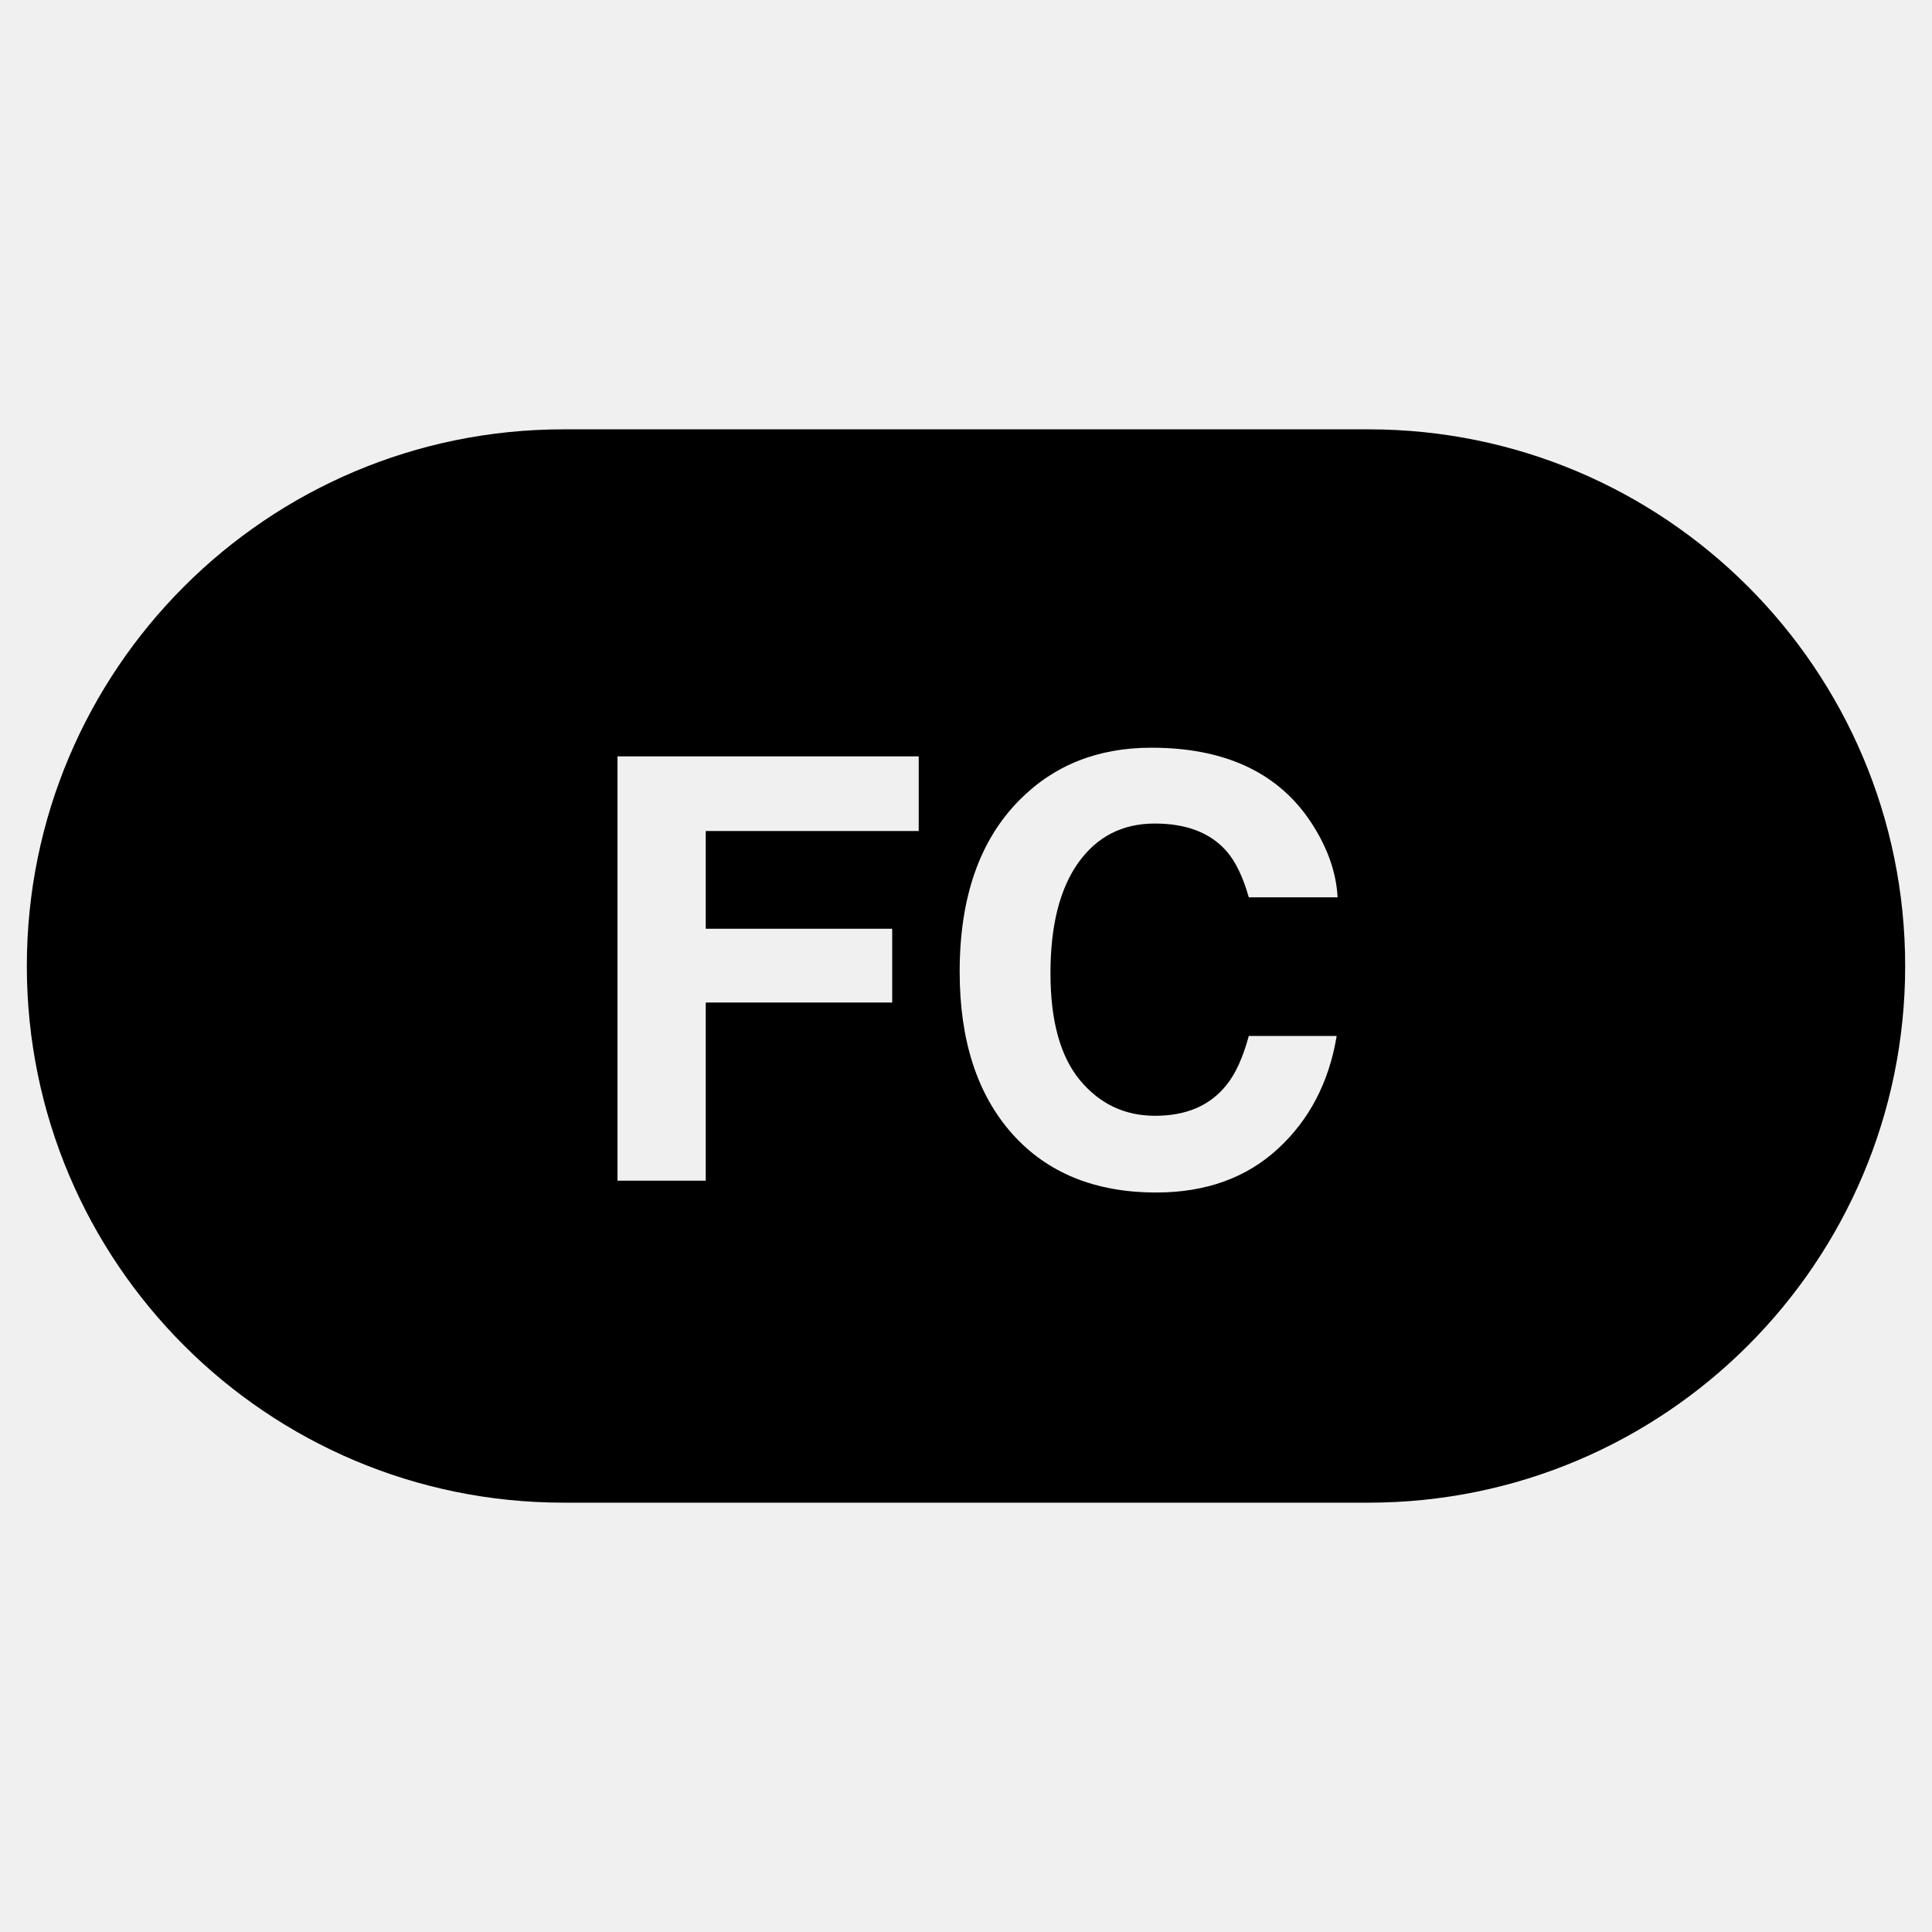
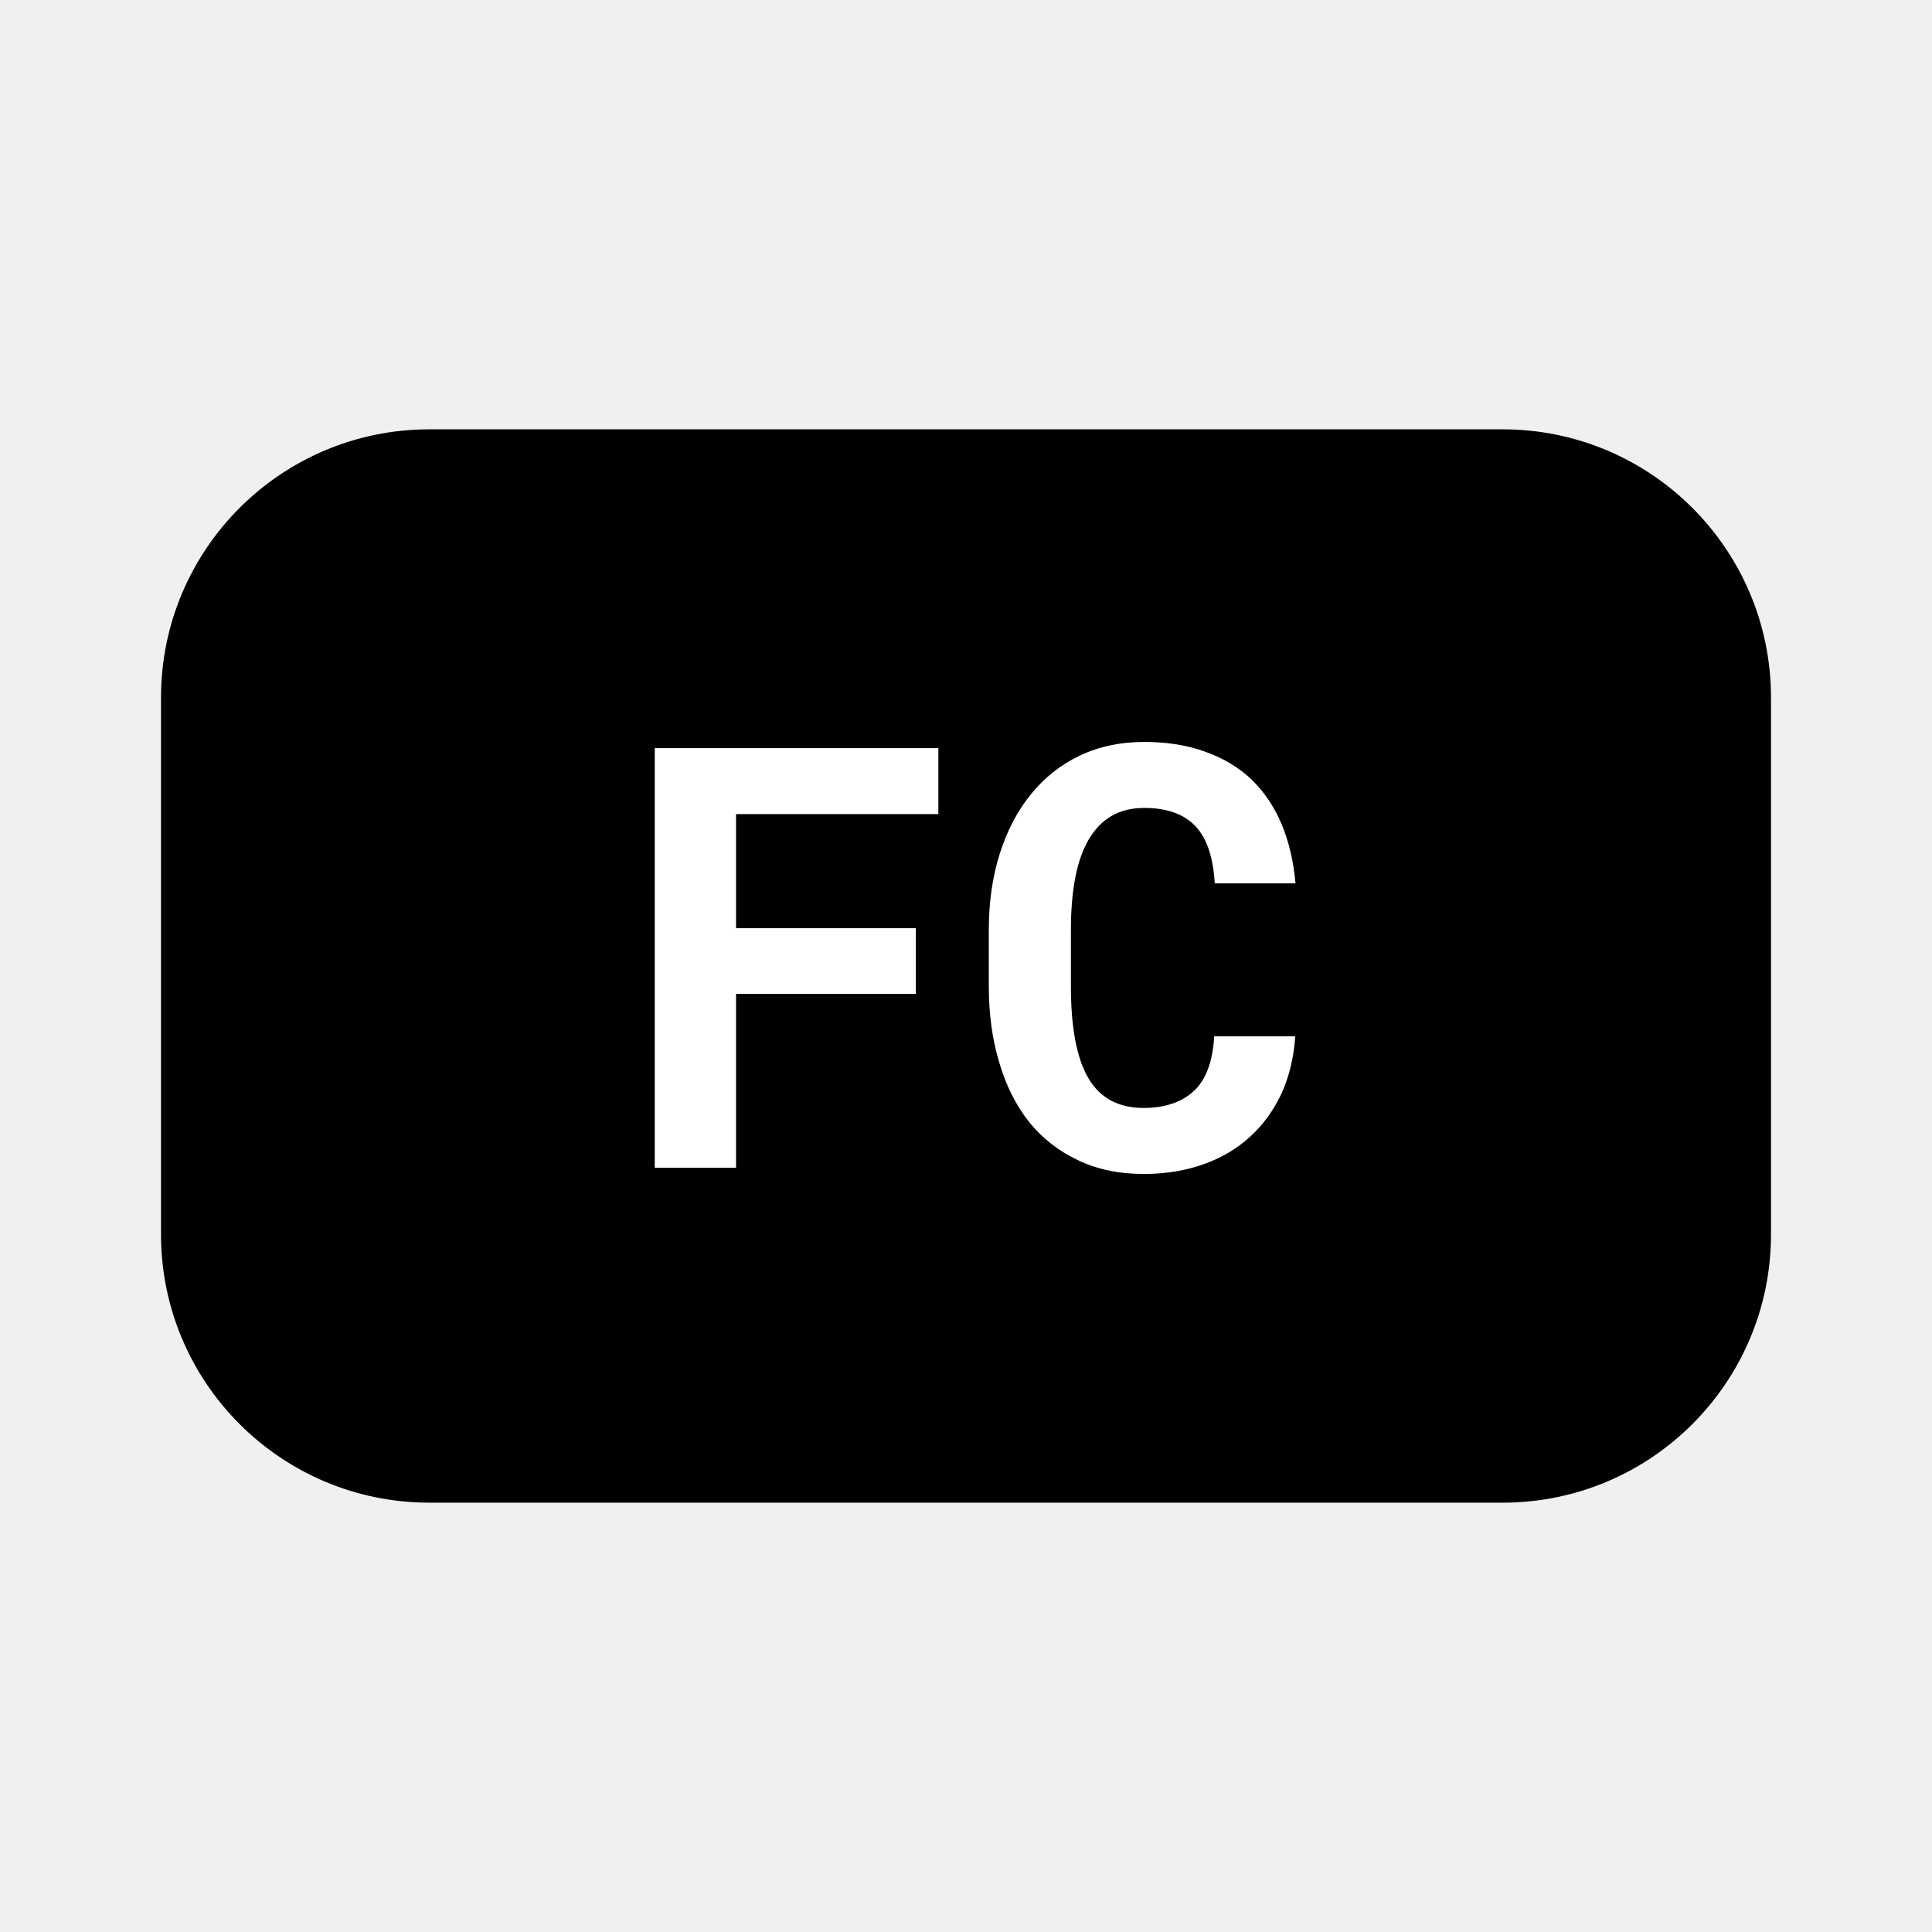
<svg xmlns="http://www.w3.org/2000/svg" width="72px" height="72px" viewBox="0 0 72 72" version="1.1">
-   <path fill="#000000" fill-opacity="1" stroke="none" d="M21 56 C9.954 56 1 47.046 1 36 1 24.955 9.954 16 21 16 L51 16 C62.045 16 71 24.955 71 36 71 47.046 62.045 56 51 56 L21 56 Z M43.09 44.441 C44.93 44.441 46.439 43.9 47.617 42.818 48.795 41.737 49.528 40.333 49.814 38.607 L46.539 38.607 C46.317 39.424 46.036 40.037 45.699 40.445 45.09 41.204 44.207 41.582 43.047 41.582 41.915 41.582 40.982 41.14 40.248 40.256 39.514 39.372 39.148 38.042 39.148 36.266 39.148 34.49 39.495 33.117 40.189 32.146 40.884 31.176 41.832 30.691 43.035 30.691 44.217 30.691 45.109 31.035 45.711 31.723 46.047 32.109 46.324 32.682 46.539 33.441 L49.848 33.441 C49.797 32.453 49.43 31.468 48.75 30.486 47.518 28.739 45.57 27.865 42.906 27.865 40.915 27.865 39.277 28.517 37.988 29.82 36.506 31.317 35.764 33.447 35.764 36.211 35.764 38.768 36.415 40.782 37.719 42.25 39.022 43.711 40.812 44.441 43.09 44.441 Z M23.012 44 L26.301 44 26.301 37.361 33.25 37.361 33.25 34.611 26.301 34.611 26.301 30.969 34.238 30.969 34.238 28.188 23.012 28.188 23.012 44 Z" />
+   <rect x="6" y="16" width="60" height="40" fill="#000" rx="10" />
+   <path fill="#fff" d="M34.13 34.59L34.13 37.04L27.43 37.04L27.43 43.52L24.40 43.52L24.40 27.88L34.97 27.88L34.97 30.34L27.43 30.34L27.43 34.59L34.13 34.59ZM45.25 38.62L48.27 38.62Q48.19 39.80 47.76 40.75Q47.32 41.69 46.59 42.36Q45.86 43.03 44.85 43.39Q43.84 43.75 42.62 43.75L42.62 43.75Q41.23 43.75 40.16 43.23Q39.08 42.72 38.35 41.81Q37.62 40.89 37.24 39.60Q36.85 38.31 36.85 36.76L36.85 36.76L36.85 34.66Q36.85 33.10 37.26 31.81Q37.67 30.52 38.42 29.60Q39.17 28.67 40.24 28.16Q41.31 27.65 42.64 27.65L42.64 27.65Q43.93 27.65 44.93 28.02Q45.94 28.38 46.65 29.06Q47.35 29.74 47.76 30.71Q48.17 31.69 48.28 32.92L48.28 32.92L45.27 32.92Q45.23 32.22 45.06 31.69Q44.89 31.17 44.58 30.82Q44.26 30.47 43.78 30.29Q43.30 30.11 42.64 30.11L42.64 30.11Q41.94 30.11 41.42 30.41Q40.91 30.71 40.57 31.29Q40.23 31.88 40.07 32.72Q39.91 33.56 39.91 34.64L39.91 34.64L39.91 36.76Q39.91 39.07 40.56 40.18Q41.21 41.29 42.62 41.29L42.62 41.29Q43.80 41.29 44.49 40.66Q45.17 40.03 45.25 38.62L45.25 38.62Z" />
</svg>
